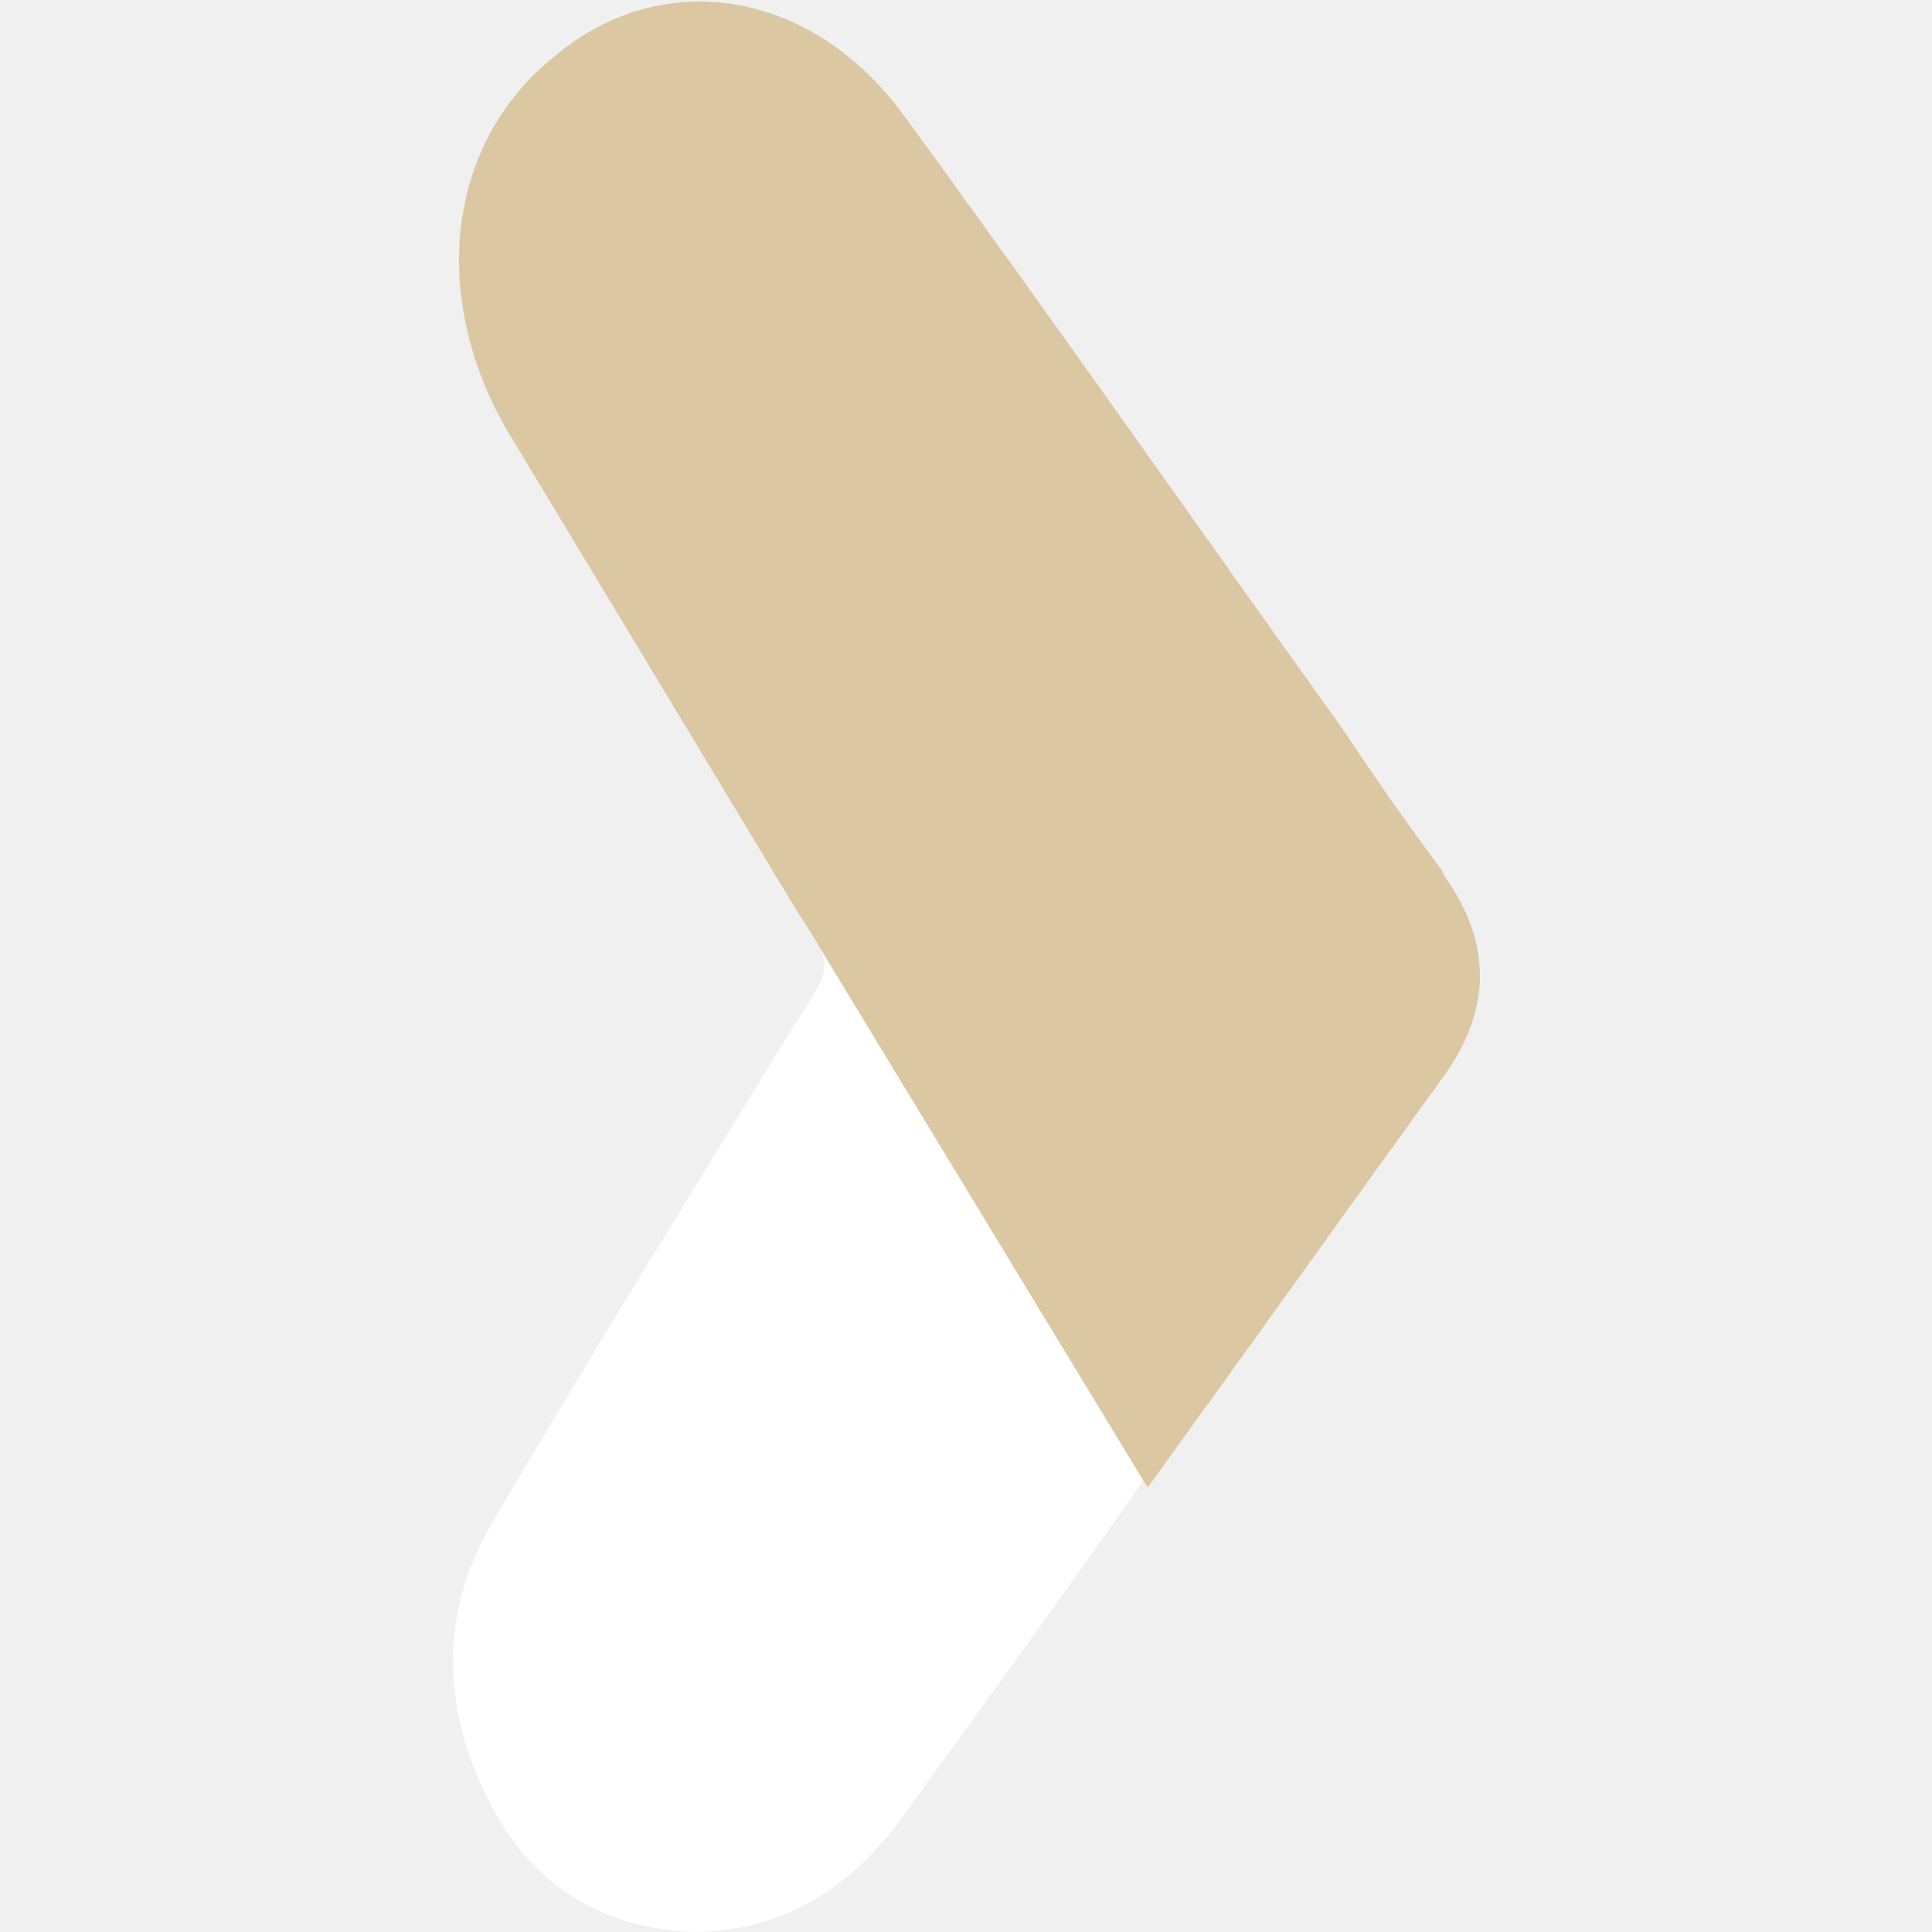
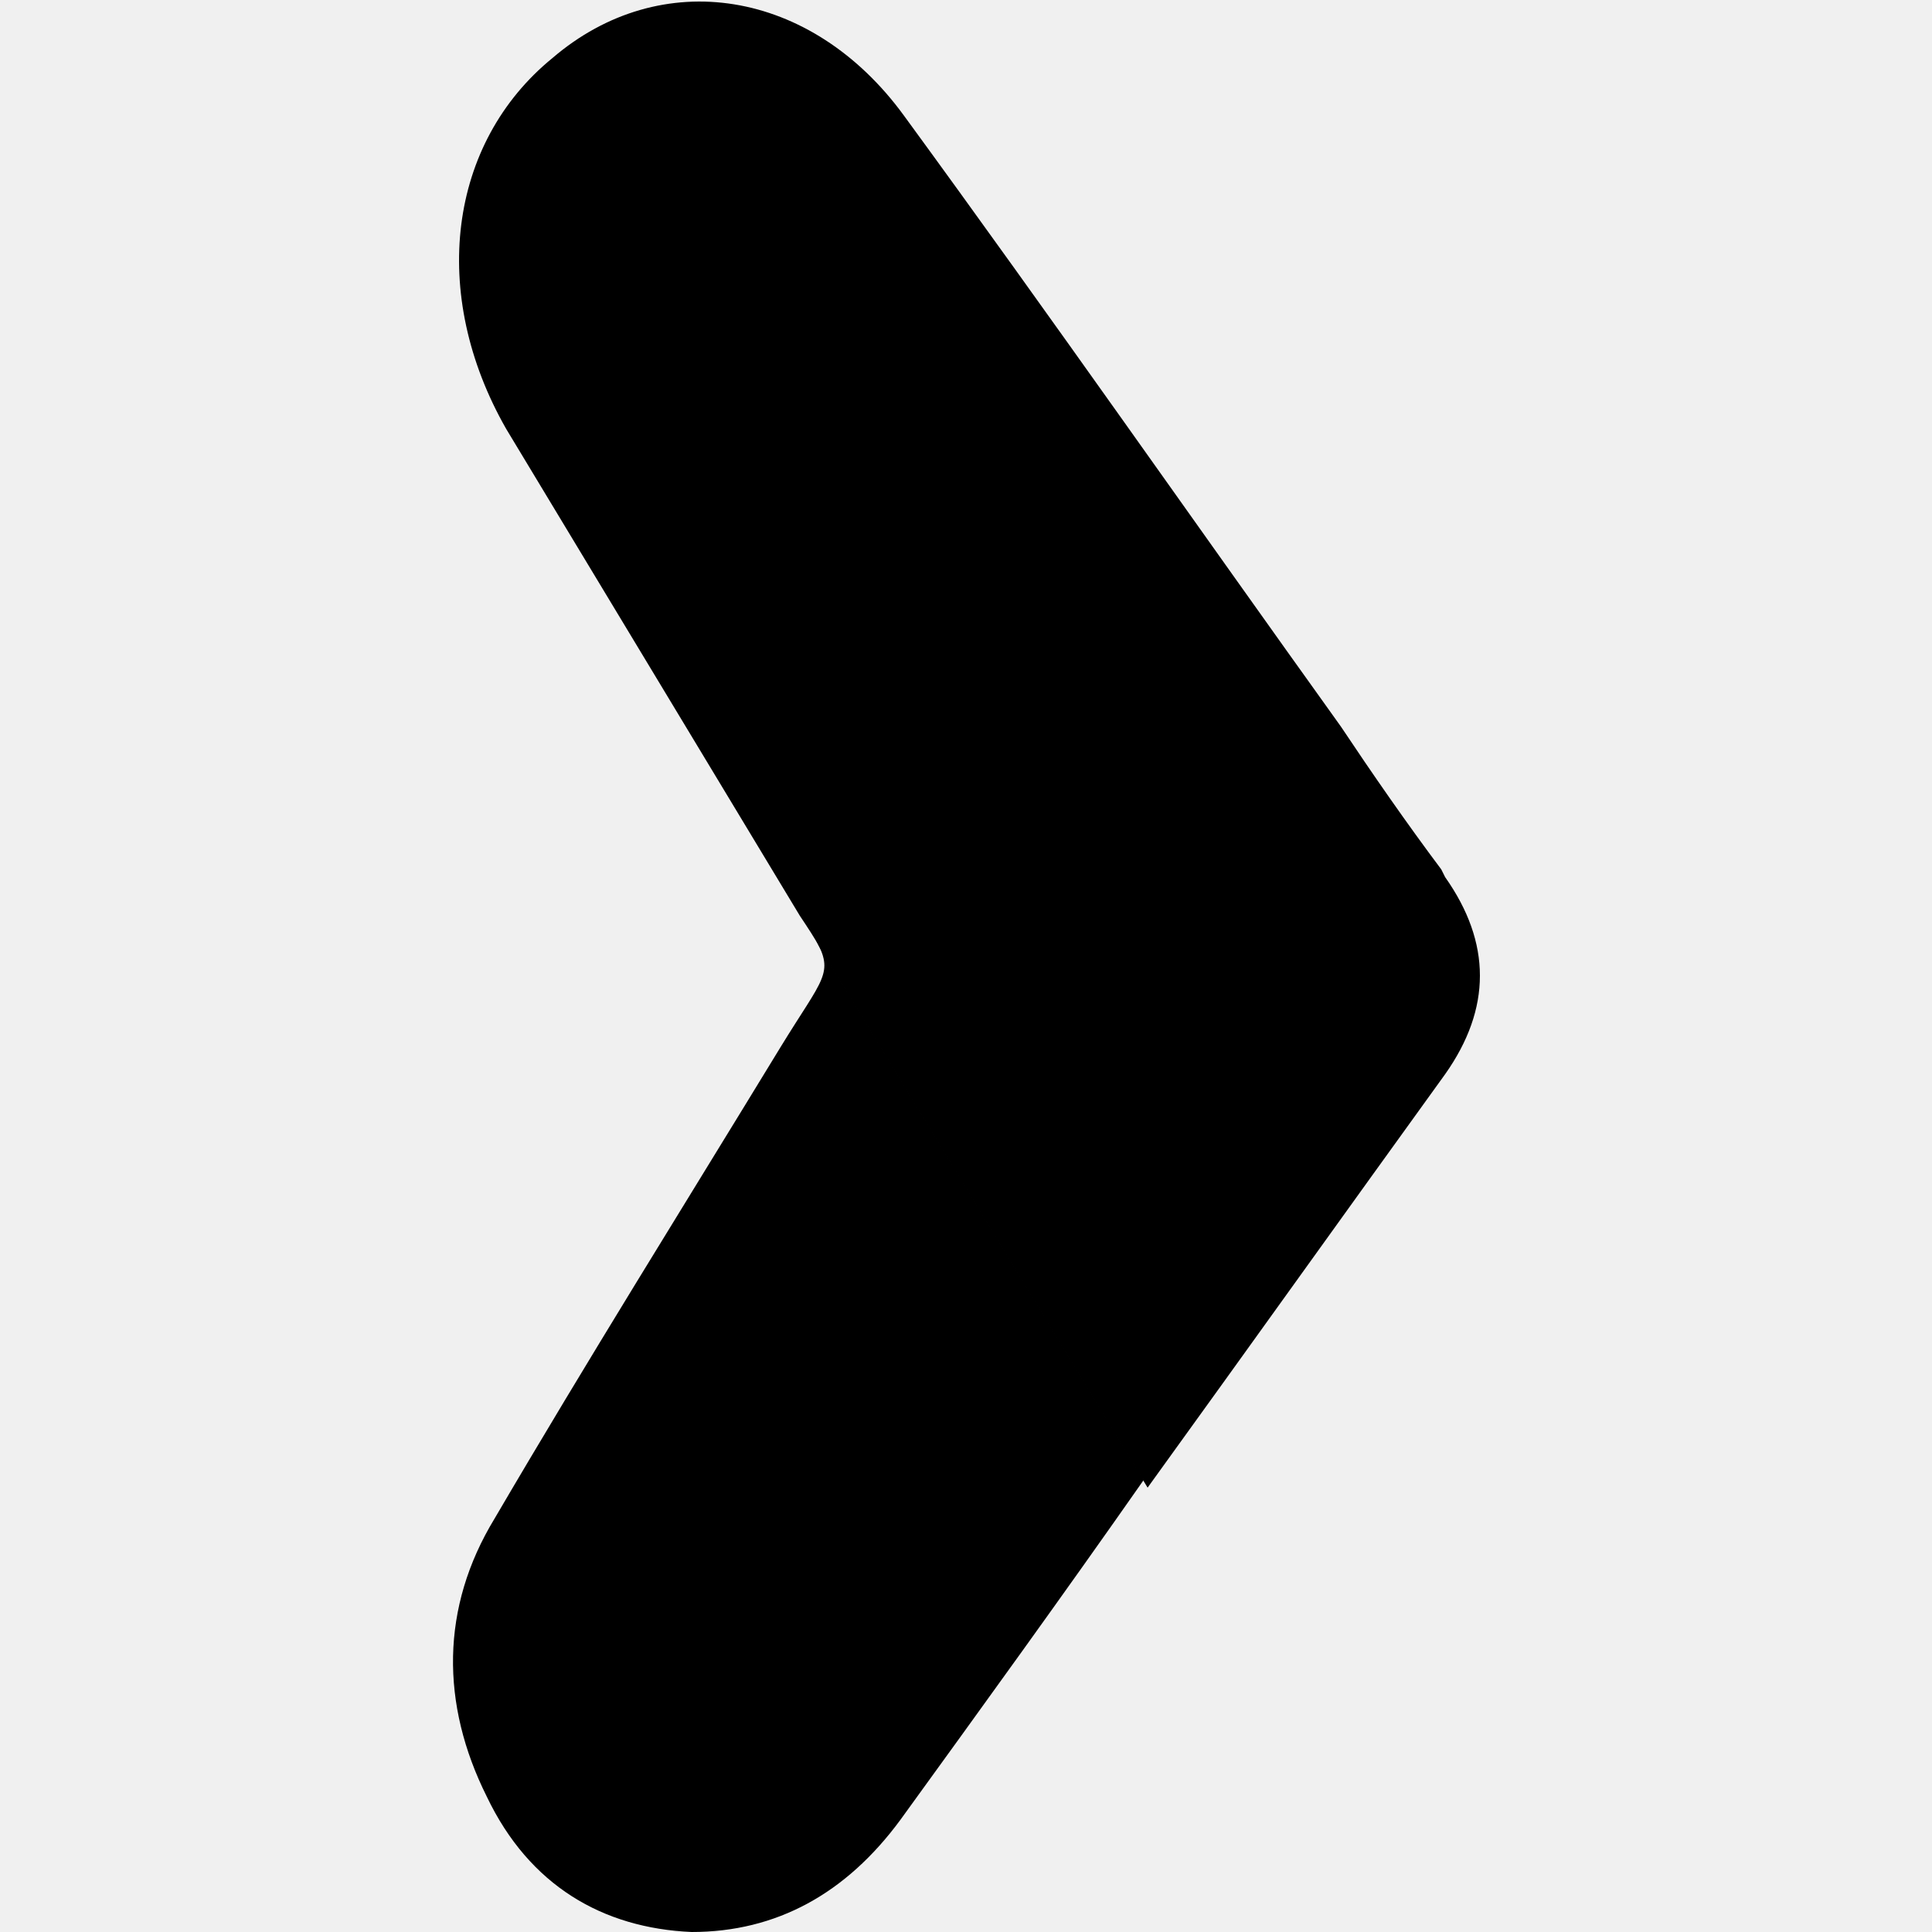
<svg xmlns="http://www.w3.org/2000/svg" id="Capa_1" data-name="Capa 1" version="1.1" viewBox="0 0 50 50">
  <defs>
    <style>
      .cls-1 {
        fill: none;
      }

      .cls-1, .cls-2, .cls-3 {
        stroke-width: 0px;
      }

      .cls-2 {
        fill: #dbc7a1;
      }

      .cls-3 {
        fill: #fff;
      }
    </style>
  </defs>
-   <path class="cls-1" d="M21.2,24.4c-.1-.2-.3-.5-.5-.8l.5.8Z" />
-   <path class="cls-3" d="M20.2,27.1c-2.5,4.1-5,8.1-7.4,12.2-1.4,2.3-1.4,4.8-.2,7.2,1.1,2.3,3,3.4,5.3,3.5,2.2,0,4-1,5.4-2.9,2.1-2.9,4.2-5.8,6.3-8.8l-8.5-14c.5.9.2,1-.9,2.8h0Z" />
-   <path class="cls-2" d="M37.3,22.5c-.9-1.2-1.8-2.5-2.6-3.7-3.8-5.3-7.5-10.6-11.3-15.8-2.4-3.3-6.3-3.9-9.1-1.5-2.7,2.2-3.2,6.1-1.2,9.6l7.6,12.6c.2.3.4.6.5.8l8.5,14c2.6-3.6,5.1-7.1,7.7-10.7,1.2-1.7,1.2-3.4,0-5.1h0Z" />
+   <path className="cls-1" d="M21.2,24.4c-.1-.2-.3-.5-.5-.8l.5.8Z" />
+   <path className="cls-3" d="M20.2,27.1c-2.5,4.1-5,8.1-7.4,12.2-1.4,2.3-1.4,4.8-.2,7.2,1.1,2.3,3,3.4,5.3,3.5,2.2,0,4-1,5.4-2.9,2.1-2.9,4.2-5.8,6.3-8.8l-8.5-14c.5.9.2,1-.9,2.8h0Z" />
+   <path className="cls-2" d="M37.3,22.5c-.9-1.2-1.8-2.5-2.6-3.7-3.8-5.3-7.5-10.6-11.3-15.8-2.4-3.3-6.3-3.9-9.1-1.5-2.7,2.2-3.2,6.1-1.2,9.6l7.6,12.6c.2.3.4.6.5.8l8.5,14c2.6-3.6,5.1-7.1,7.7-10.7,1.2-1.7,1.2-3.4,0-5.1h0Z" />
</svg>
